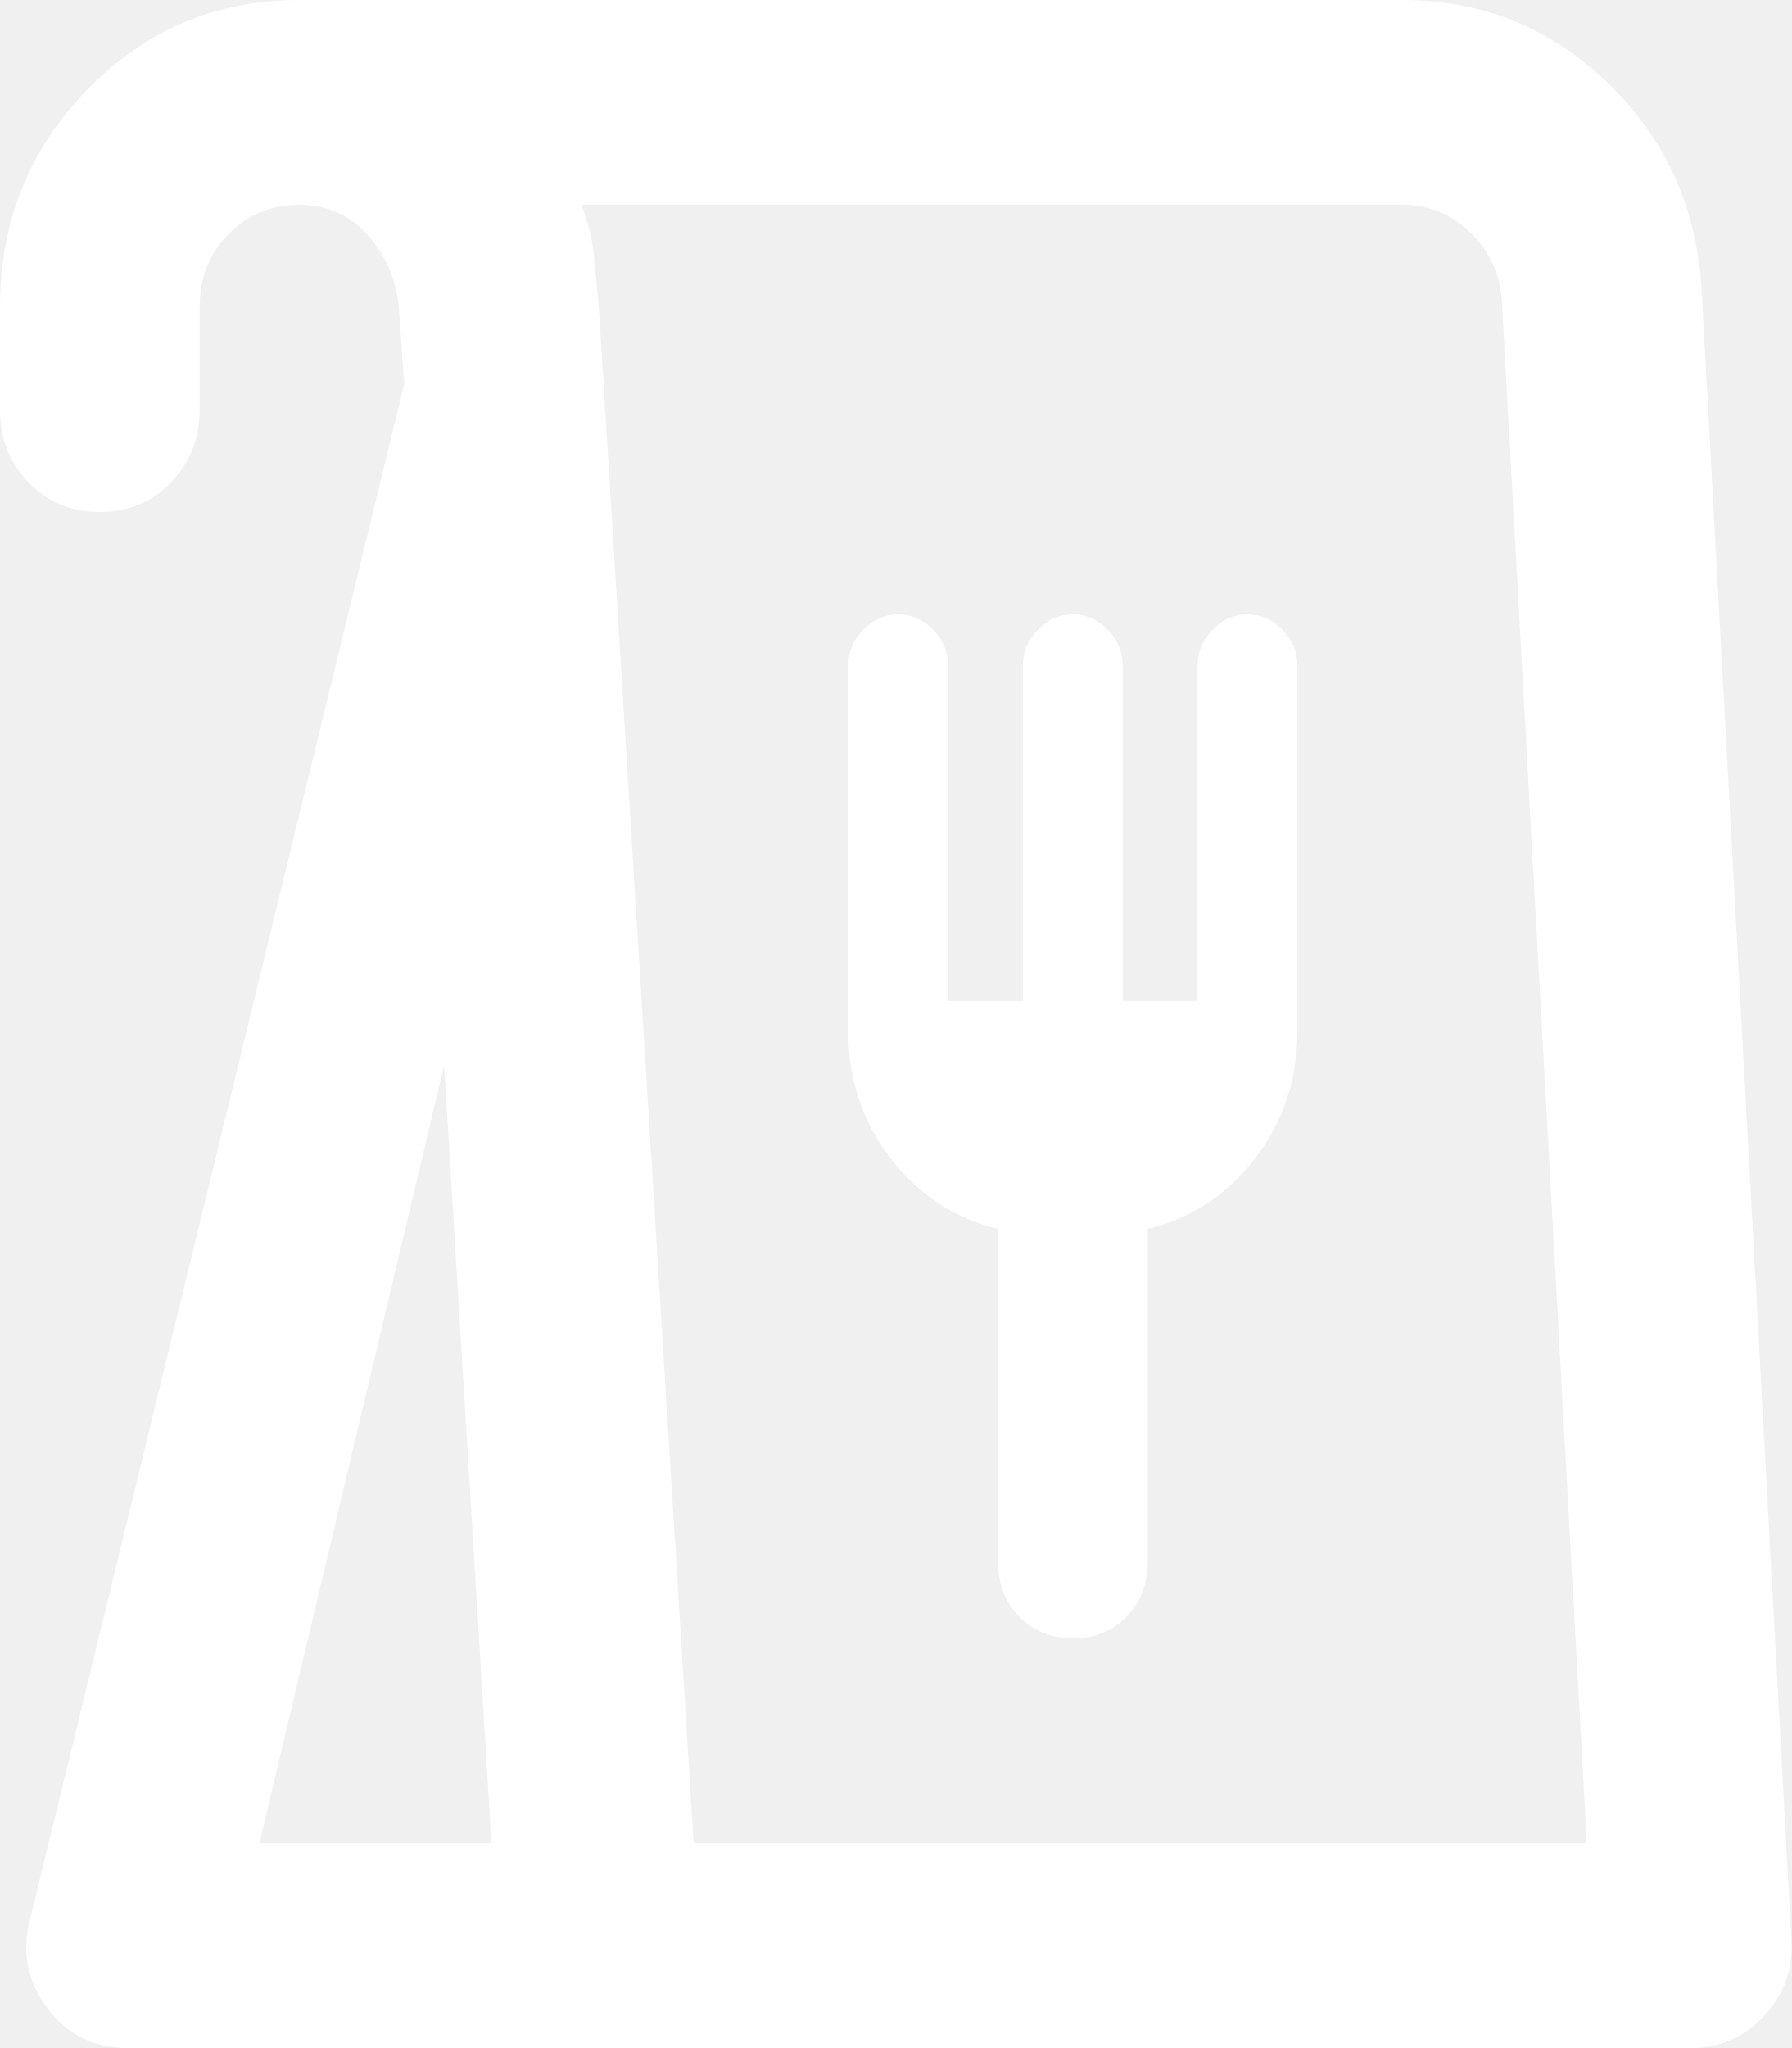
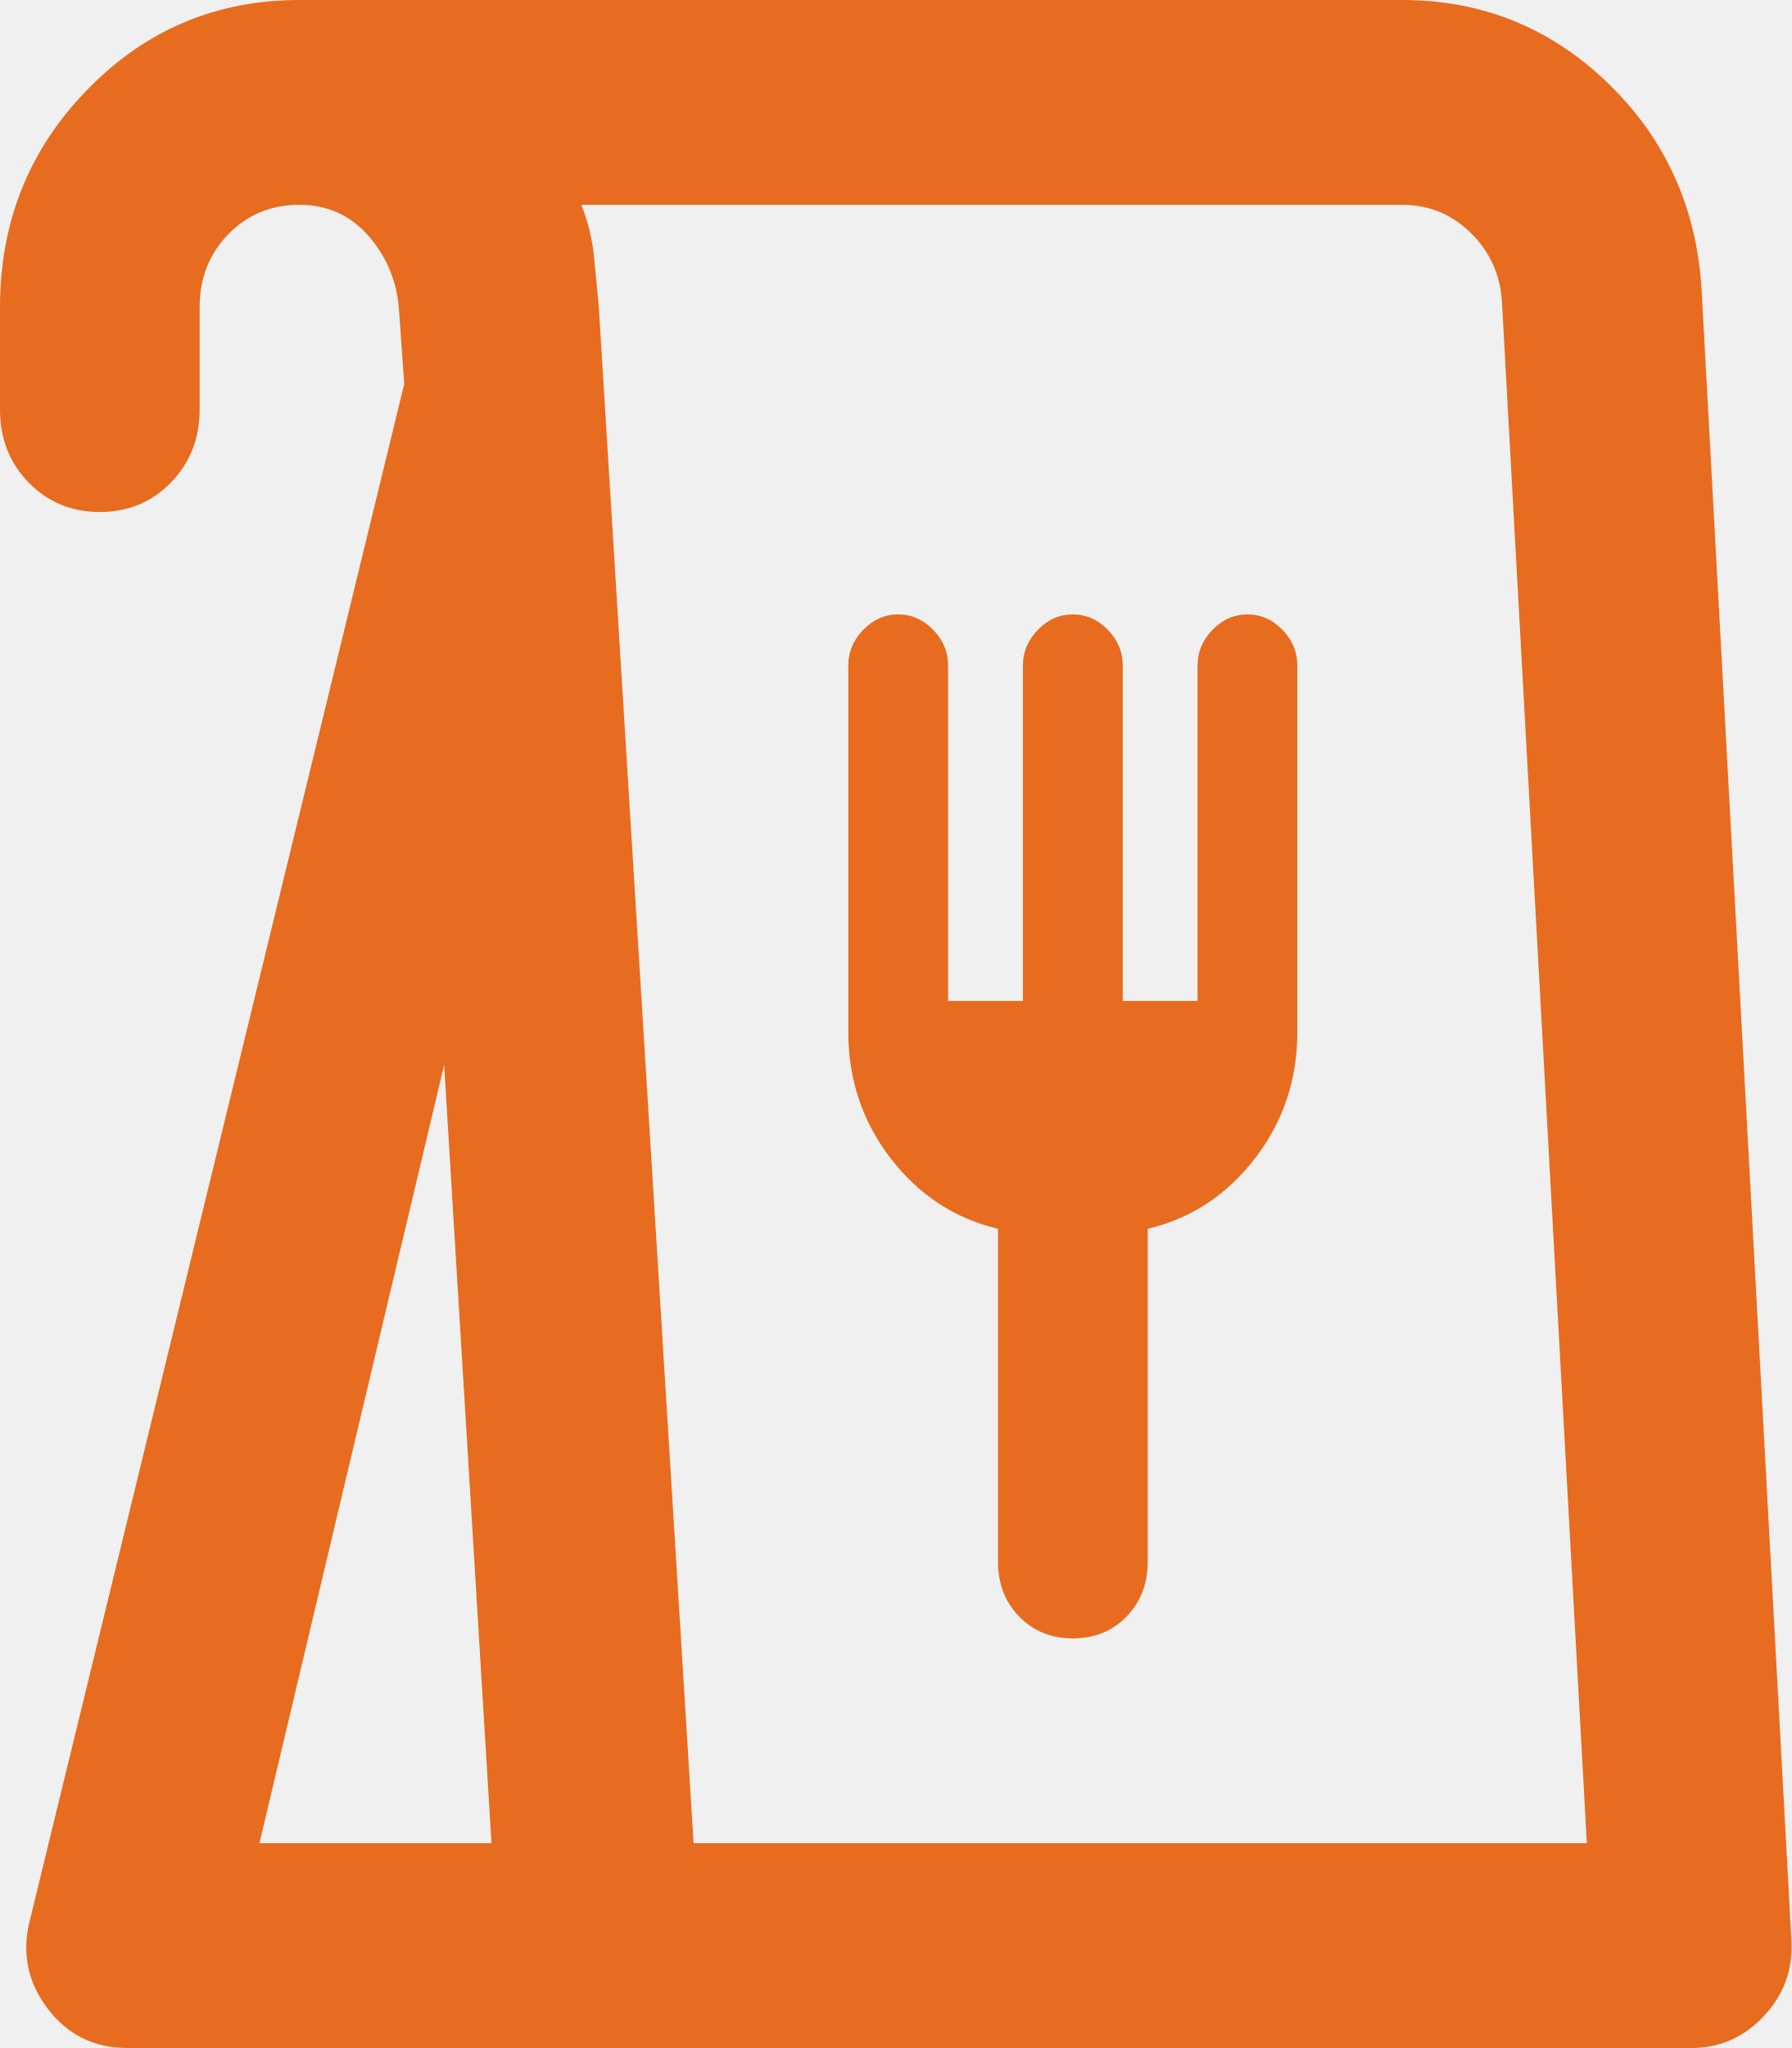
<svg xmlns="http://www.w3.org/2000/svg" width="21" height="24" viewBox="0 0 21 24" fill="none">
-   <path d="M1.491 24C1.102 24 0.79 23.845 0.556 23.535C0.322 23.225 0.253 22.88 0.351 22.5L4.738 4.5L4.679 3.66C4.66 3.32 4.543 3.025 4.328 2.775C4.114 2.525 3.841 2.4 3.509 2.4C3.178 2.4 2.9 2.515 2.676 2.745C2.452 2.975 2.34 3.26 2.34 3.6V4.8C2.34 5.14 2.227 5.425 2.003 5.655C1.779 5.885 1.501 6 1.17 6C0.838 6 0.561 5.885 0.336 5.655C0.112 5.425 0 5.14 0 4.8V3.6C0 2.6 0.341 1.75 1.024 1.05C1.706 0.35 2.535 0 3.509 0H16.436C17.371 0 18.176 0.325 18.848 0.975C19.521 1.625 19.886 2.43 19.945 3.39L20.998 22.74C21.017 23.08 20.91 23.375 20.676 23.625C20.442 23.875 20.159 24 19.828 24H1.491ZM3.041 21.6H5.761L5.206 12.48L3.041 21.6ZM8.13 21.6H18.6L17.605 3.54C17.586 3.22 17.464 2.95 17.24 2.73C17.016 2.51 16.747 2.4 16.436 2.4H6.814C6.892 2.6 6.941 2.795 6.96 2.985C6.98 3.175 6.999 3.38 7.019 3.6L8.13 21.6ZM12.575 19.2C12.829 19.2 13.038 19.115 13.204 18.945C13.37 18.775 13.453 18.56 13.453 18.3V14.4C13.96 14.28 14.379 14.005 14.71 13.575C15.042 13.145 15.207 12.65 15.207 12.09V7.8C15.207 7.64 15.149 7.5 15.032 7.38C14.915 7.26 14.778 7.2 14.622 7.2C14.466 7.2 14.33 7.26 14.213 7.38C14.096 7.5 14.037 7.64 14.037 7.8V11.73H13.16V7.8C13.16 7.64 13.102 7.5 12.985 7.38C12.868 7.26 12.731 7.2 12.575 7.2C12.419 7.2 12.283 7.26 12.166 7.38C12.049 7.5 11.99 7.64 11.99 7.8V11.73H11.113V7.8C11.113 7.64 11.055 7.5 10.938 7.38C10.821 7.26 10.684 7.2 10.528 7.2C10.372 7.2 10.236 7.26 10.119 7.38C10.002 7.5 9.943 7.64 9.943 7.8V12.09C9.943 12.65 10.109 13.145 10.44 13.575C10.772 14.005 11.191 14.28 11.698 14.4V18.3C11.698 18.56 11.781 18.775 11.947 18.945C12.112 19.115 12.322 19.2 12.575 19.2Z" fill="white" />
+   <path d="M1.491 24C1.102 24 0.79 23.845 0.556 23.535C0.322 23.225 0.253 22.88 0.351 22.5L4.738 4.5L4.679 3.66C4.66 3.32 4.543 3.025 4.328 2.775C4.114 2.525 3.841 2.4 3.509 2.4C3.178 2.4 2.9 2.515 2.676 2.745C2.452 2.975 2.34 3.26 2.34 3.6V4.8C2.34 5.14 2.227 5.425 2.003 5.655C1.779 5.885 1.501 6 1.17 6C0.838 6 0.561 5.885 0.336 5.655C0.112 5.425 0 5.14 0 4.8V3.6C0 2.6 0.341 1.75 1.024 1.05C1.706 0.35 2.535 0 3.509 0H16.436C17.371 0 18.176 0.325 18.848 0.975C19.521 1.625 19.886 2.43 19.945 3.39L20.998 22.74C21.017 23.08 20.91 23.375 20.676 23.625C20.442 23.875 20.159 24 19.828 24H1.491ZM3.041 21.6H5.761L5.206 12.48L3.041 21.6ZM8.13 21.6H18.6L17.605 3.54C17.586 3.22 17.464 2.95 17.24 2.73C17.016 2.51 16.747 2.4 16.436 2.4H6.814C6.892 2.6 6.941 2.795 6.96 2.985C6.98 3.175 6.999 3.38 7.019 3.6L8.13 21.6ZM12.575 19.2C12.829 19.2 13.038 19.115 13.204 18.945C13.37 18.775 13.453 18.56 13.453 18.3V14.4C13.96 14.28 14.379 14.005 14.71 13.575C15.042 13.145 15.207 12.65 15.207 12.09V7.8C15.207 7.64 15.149 7.5 15.032 7.38C14.915 7.26 14.778 7.2 14.622 7.2C14.466 7.2 14.33 7.26 14.213 7.38C14.096 7.5 14.037 7.64 14.037 7.8V11.73H13.16V7.8C13.16 7.64 13.102 7.5 12.985 7.38C12.868 7.26 12.731 7.2 12.575 7.2C12.419 7.2 12.283 7.26 12.166 7.38C12.049 7.5 11.99 7.64 11.99 7.8V11.73H11.113V7.8C11.113 7.64 11.055 7.5 10.938 7.38C10.821 7.26 10.684 7.2 10.528 7.2C10.372 7.2 10.236 7.26 10.119 7.38C10.002 7.5 9.943 7.64 9.943 7.8V12.09C9.943 12.65 10.109 13.145 10.44 13.575C10.772 14.005 11.191 14.28 11.698 14.4V18.3C11.698 18.56 11.781 18.775 11.947 18.945C12.112 19.115 12.322 19.2 12.575 19.2Z" fill="#E76C1F" />
</svg>
